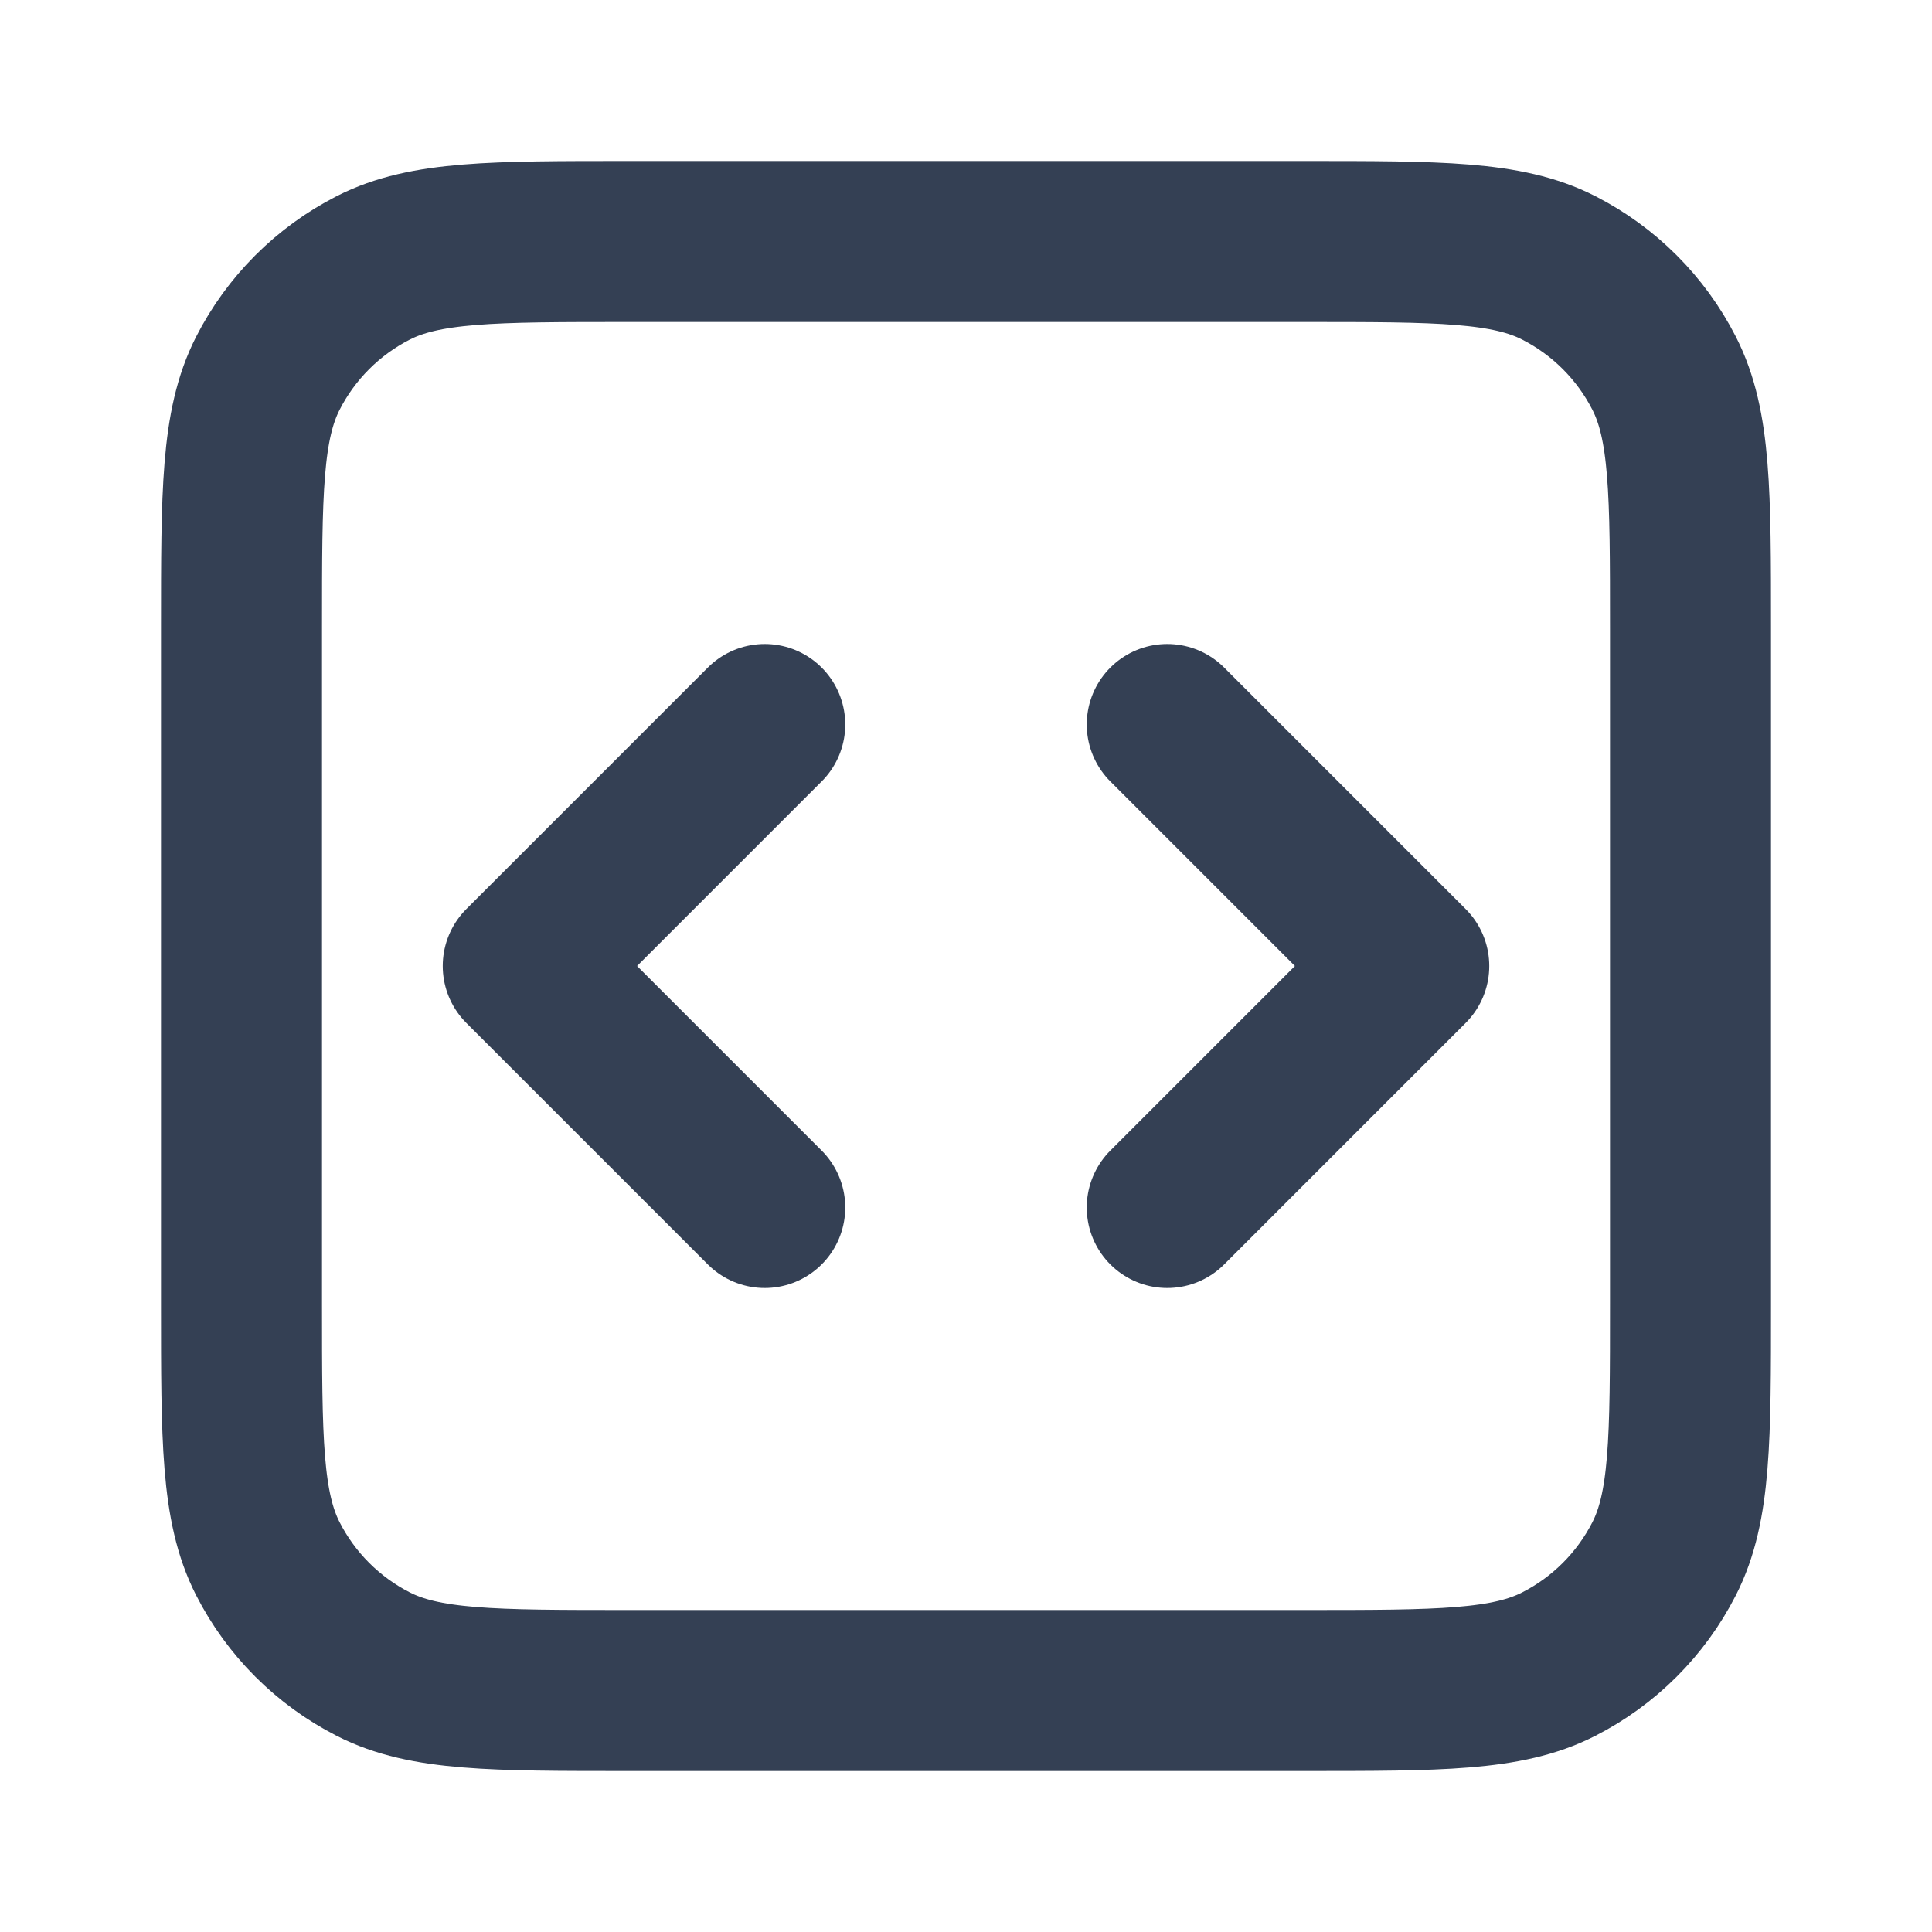
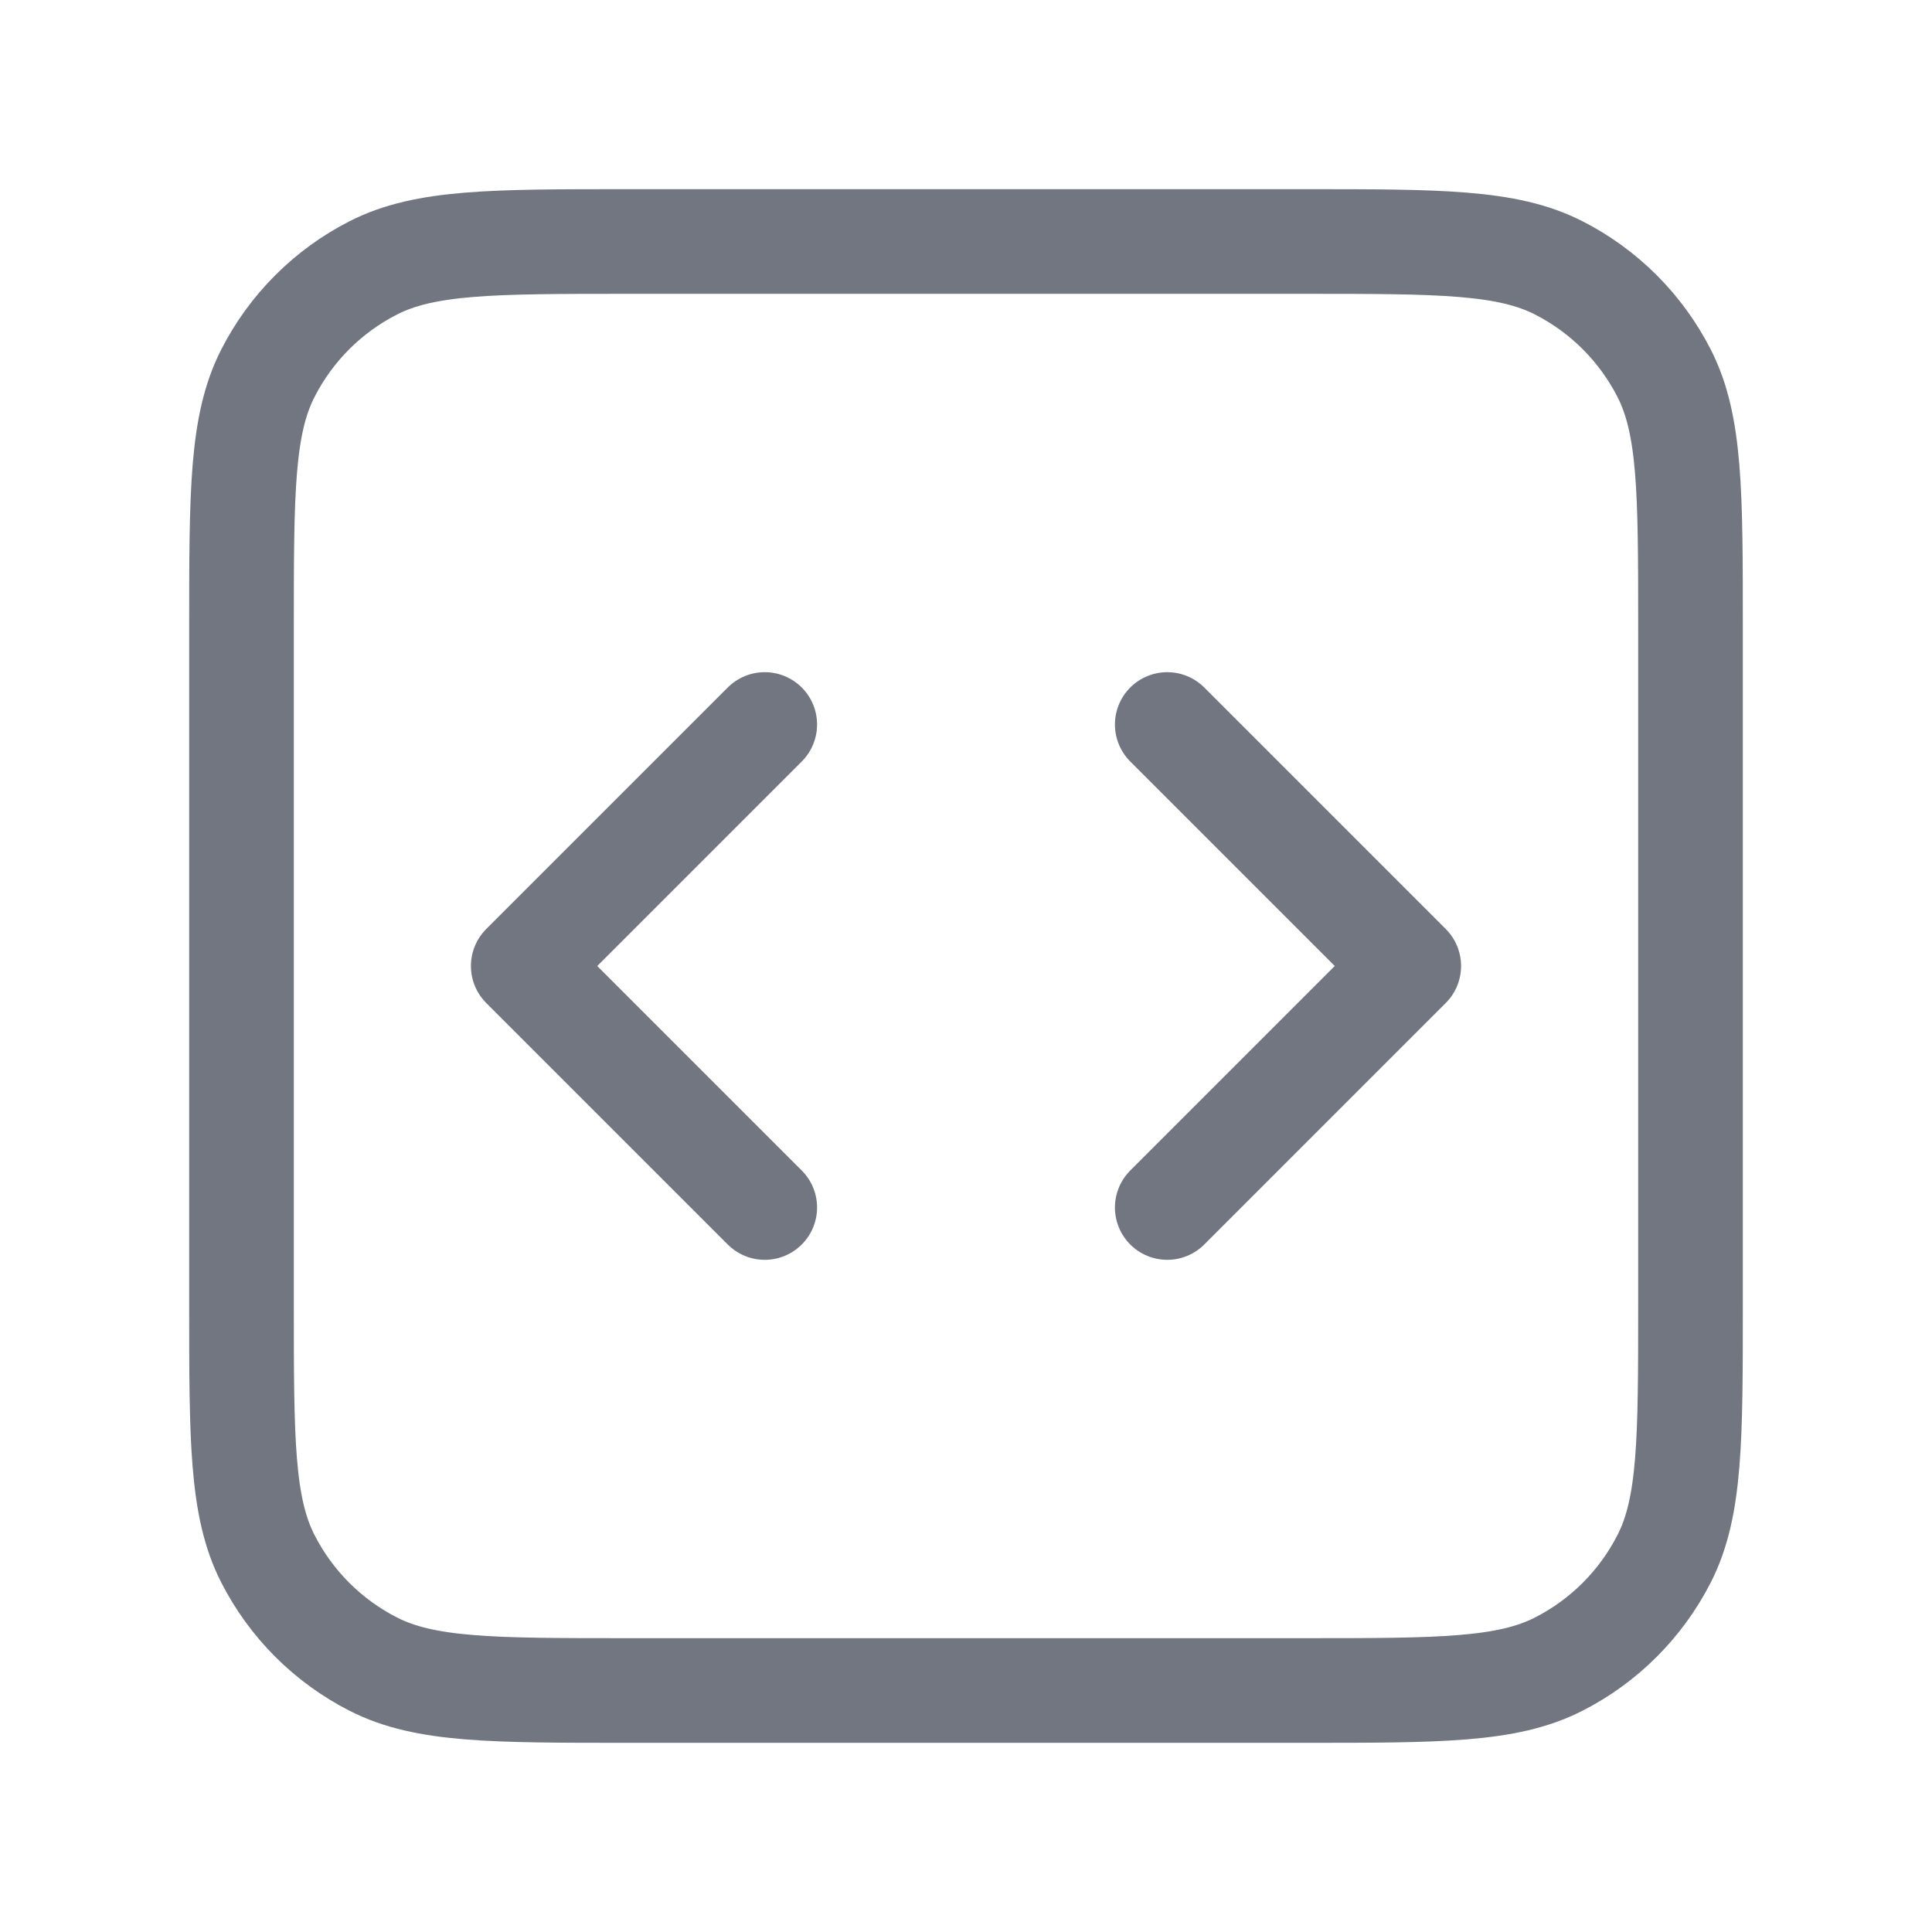
<svg xmlns="http://www.w3.org/2000/svg" width="24" height="24" viewBox="0 0 24 24" fill="none">
-   <path stroke="#344054" stroke-width="2" stroke-linecap="round" stroke-linejoin="round" d="m14.5 15 3-3-3-3m-5 0-3 3 3 3m-1.7 6h8.4c1.68 0 2.52 0 3.162-.327a3 3 0 0 0 1.311-1.311C21 18.72 21 17.88 21 16.2V7.8c0-1.68 0-2.52-.327-3.162a3 3 0 0 0-1.311-1.311C18.72 3 17.88 3 16.2 3H7.8c-1.68 0-2.52 0-3.162.327a3 3 0 0 0-1.311 1.311C3 5.28 3 6.12 3 7.8v8.4c0 1.68 0 2.52.327 3.162a3 3 0 0 0 1.311 1.311C5.28 21 6.12 21 7.8 21Z" />
+   <path stroke="#717680" stroke-width="1.3" stroke-linecap="round" stroke-linejoin="round" d="m14.5 15 3-3-3-3m-5 0-3 3 3 3m-1.7 6h8.4c1.68 0 2.52 0 3.162-.327a3 3 0 0 0 1.311-1.311C21 18.72 21 17.88 21 16.2V7.8c0-1.68 0-2.52-.327-3.162a3 3 0 0 0-1.311-1.311C18.72 3 17.88 3 16.2 3H7.8c-1.68 0-2.52 0-3.162.327a3 3 0 0 0-1.311 1.311C3 5.28 3 6.12 3 7.8v8.4c0 1.68 0 2.52.327 3.162a3 3 0 0 0 1.311 1.311C5.28 21 6.12 21 7.8 21Z" />
</svg>
